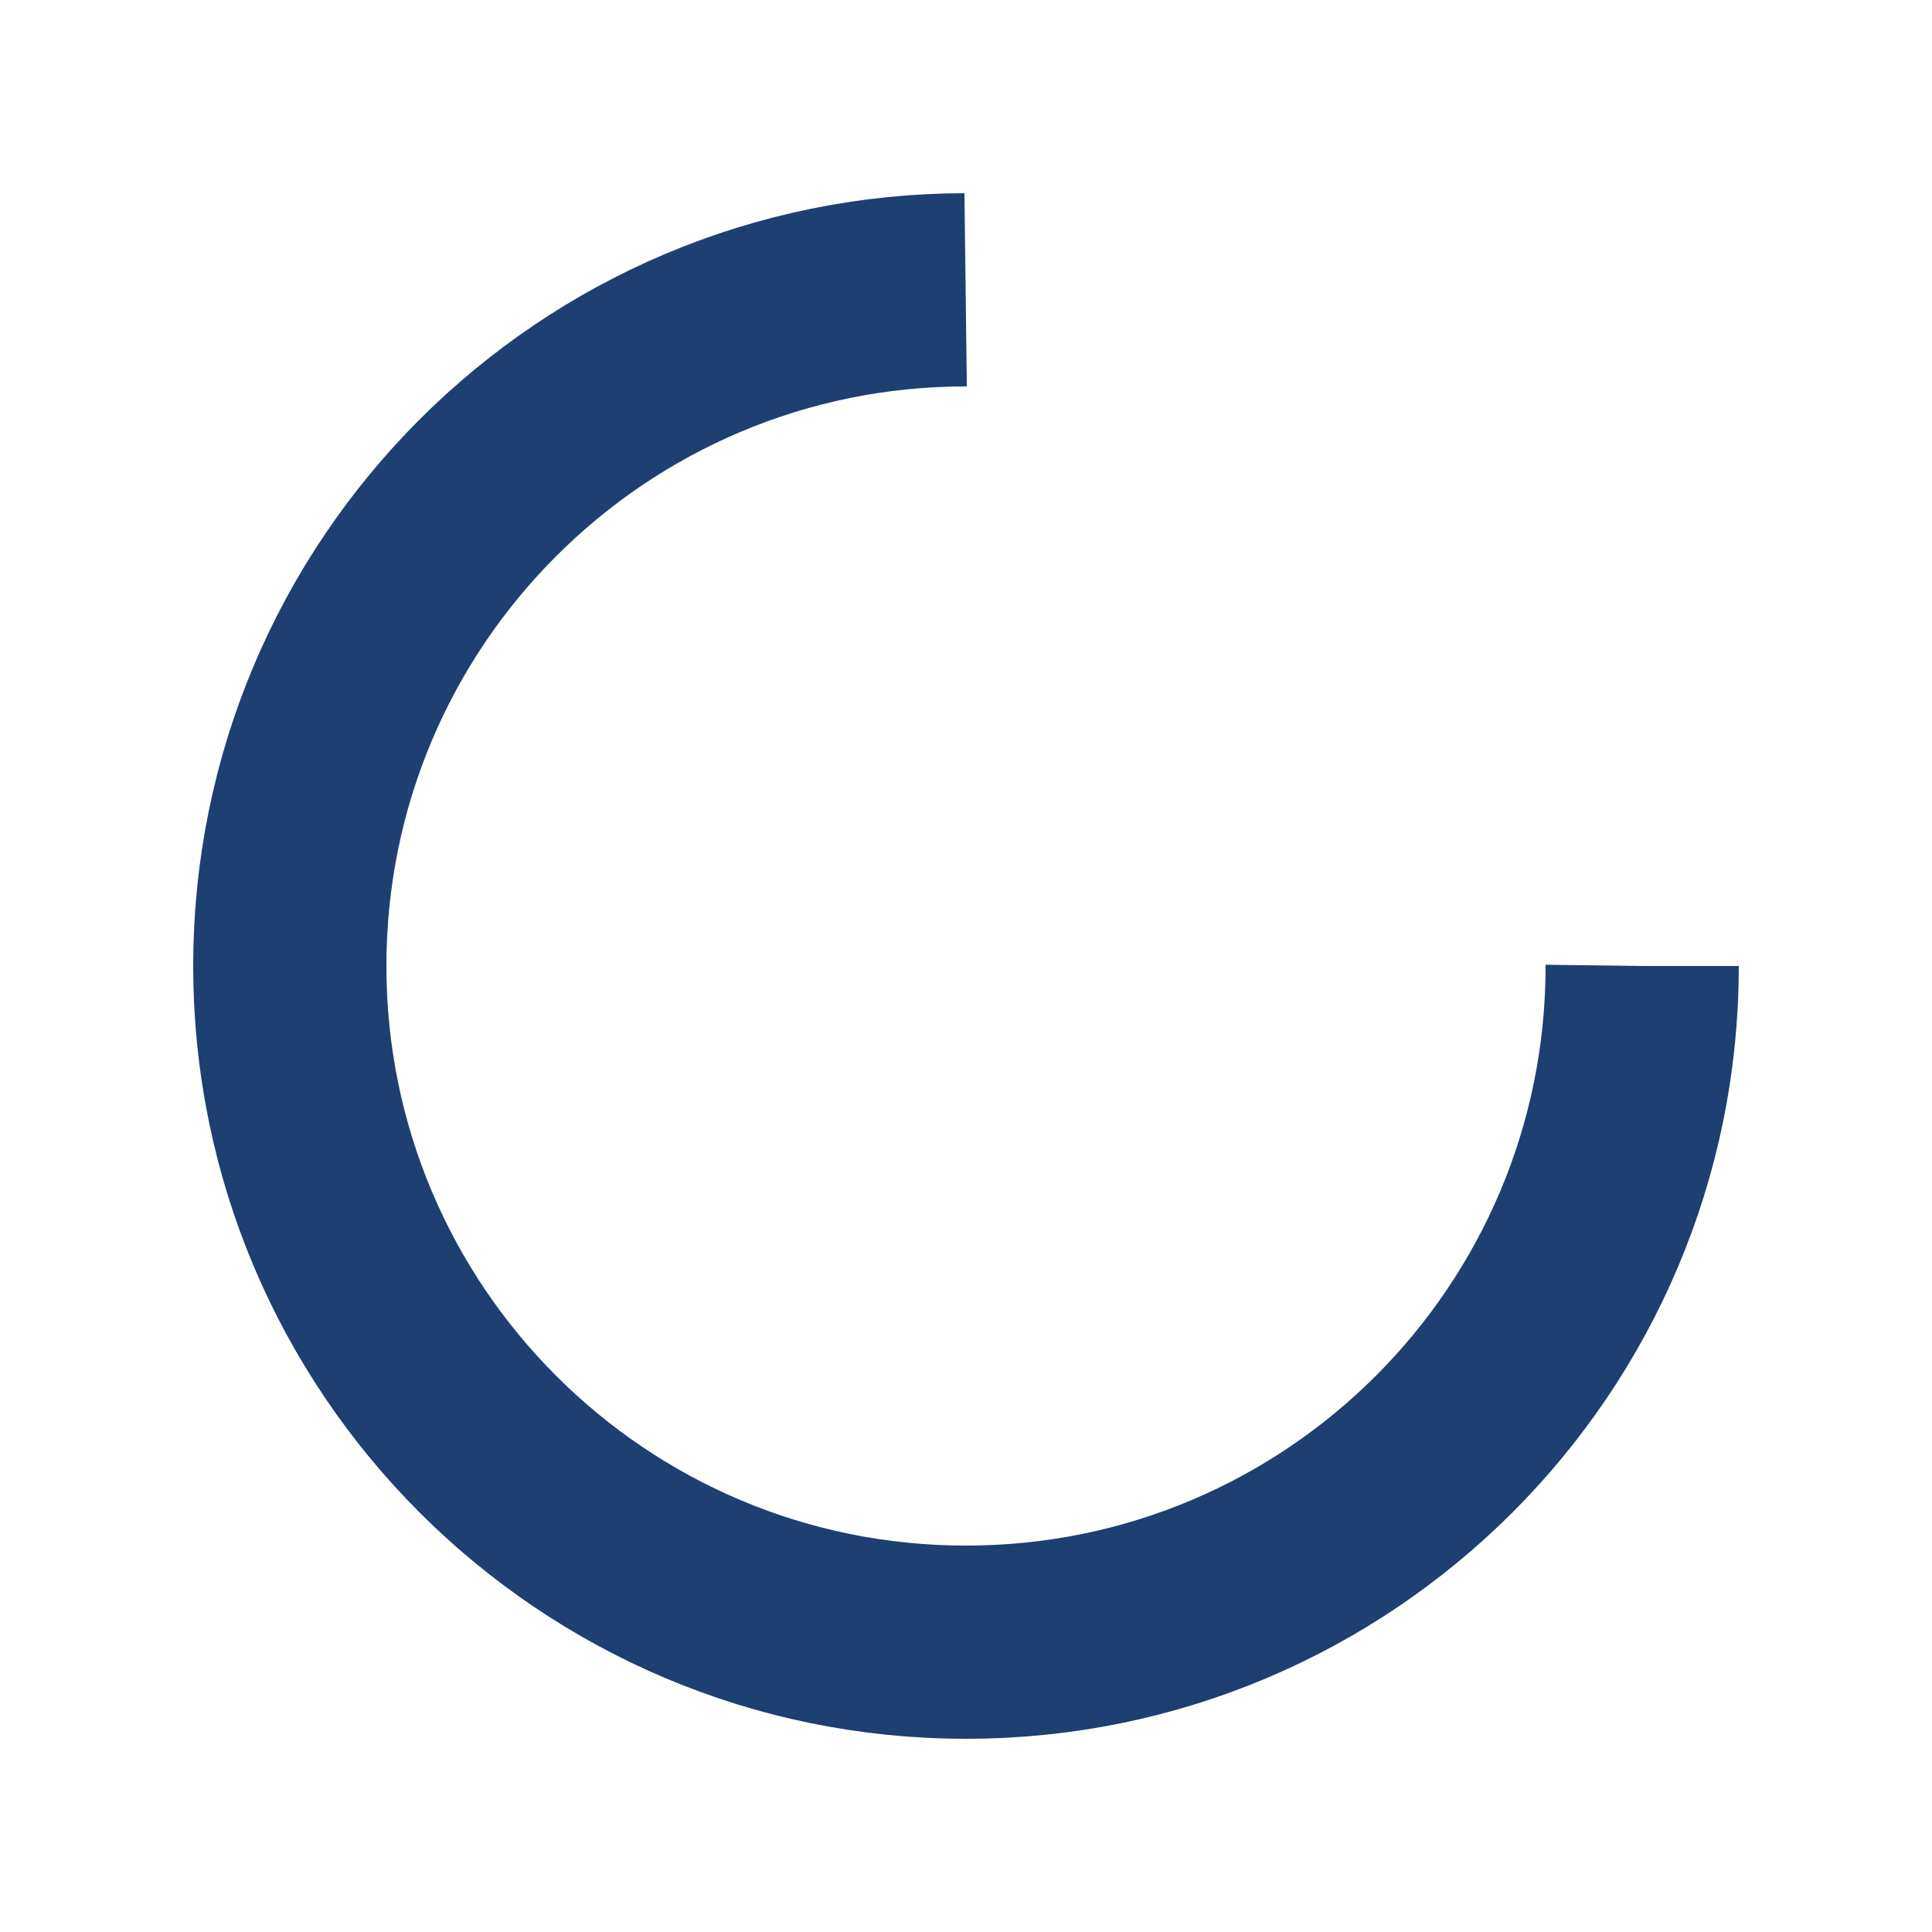
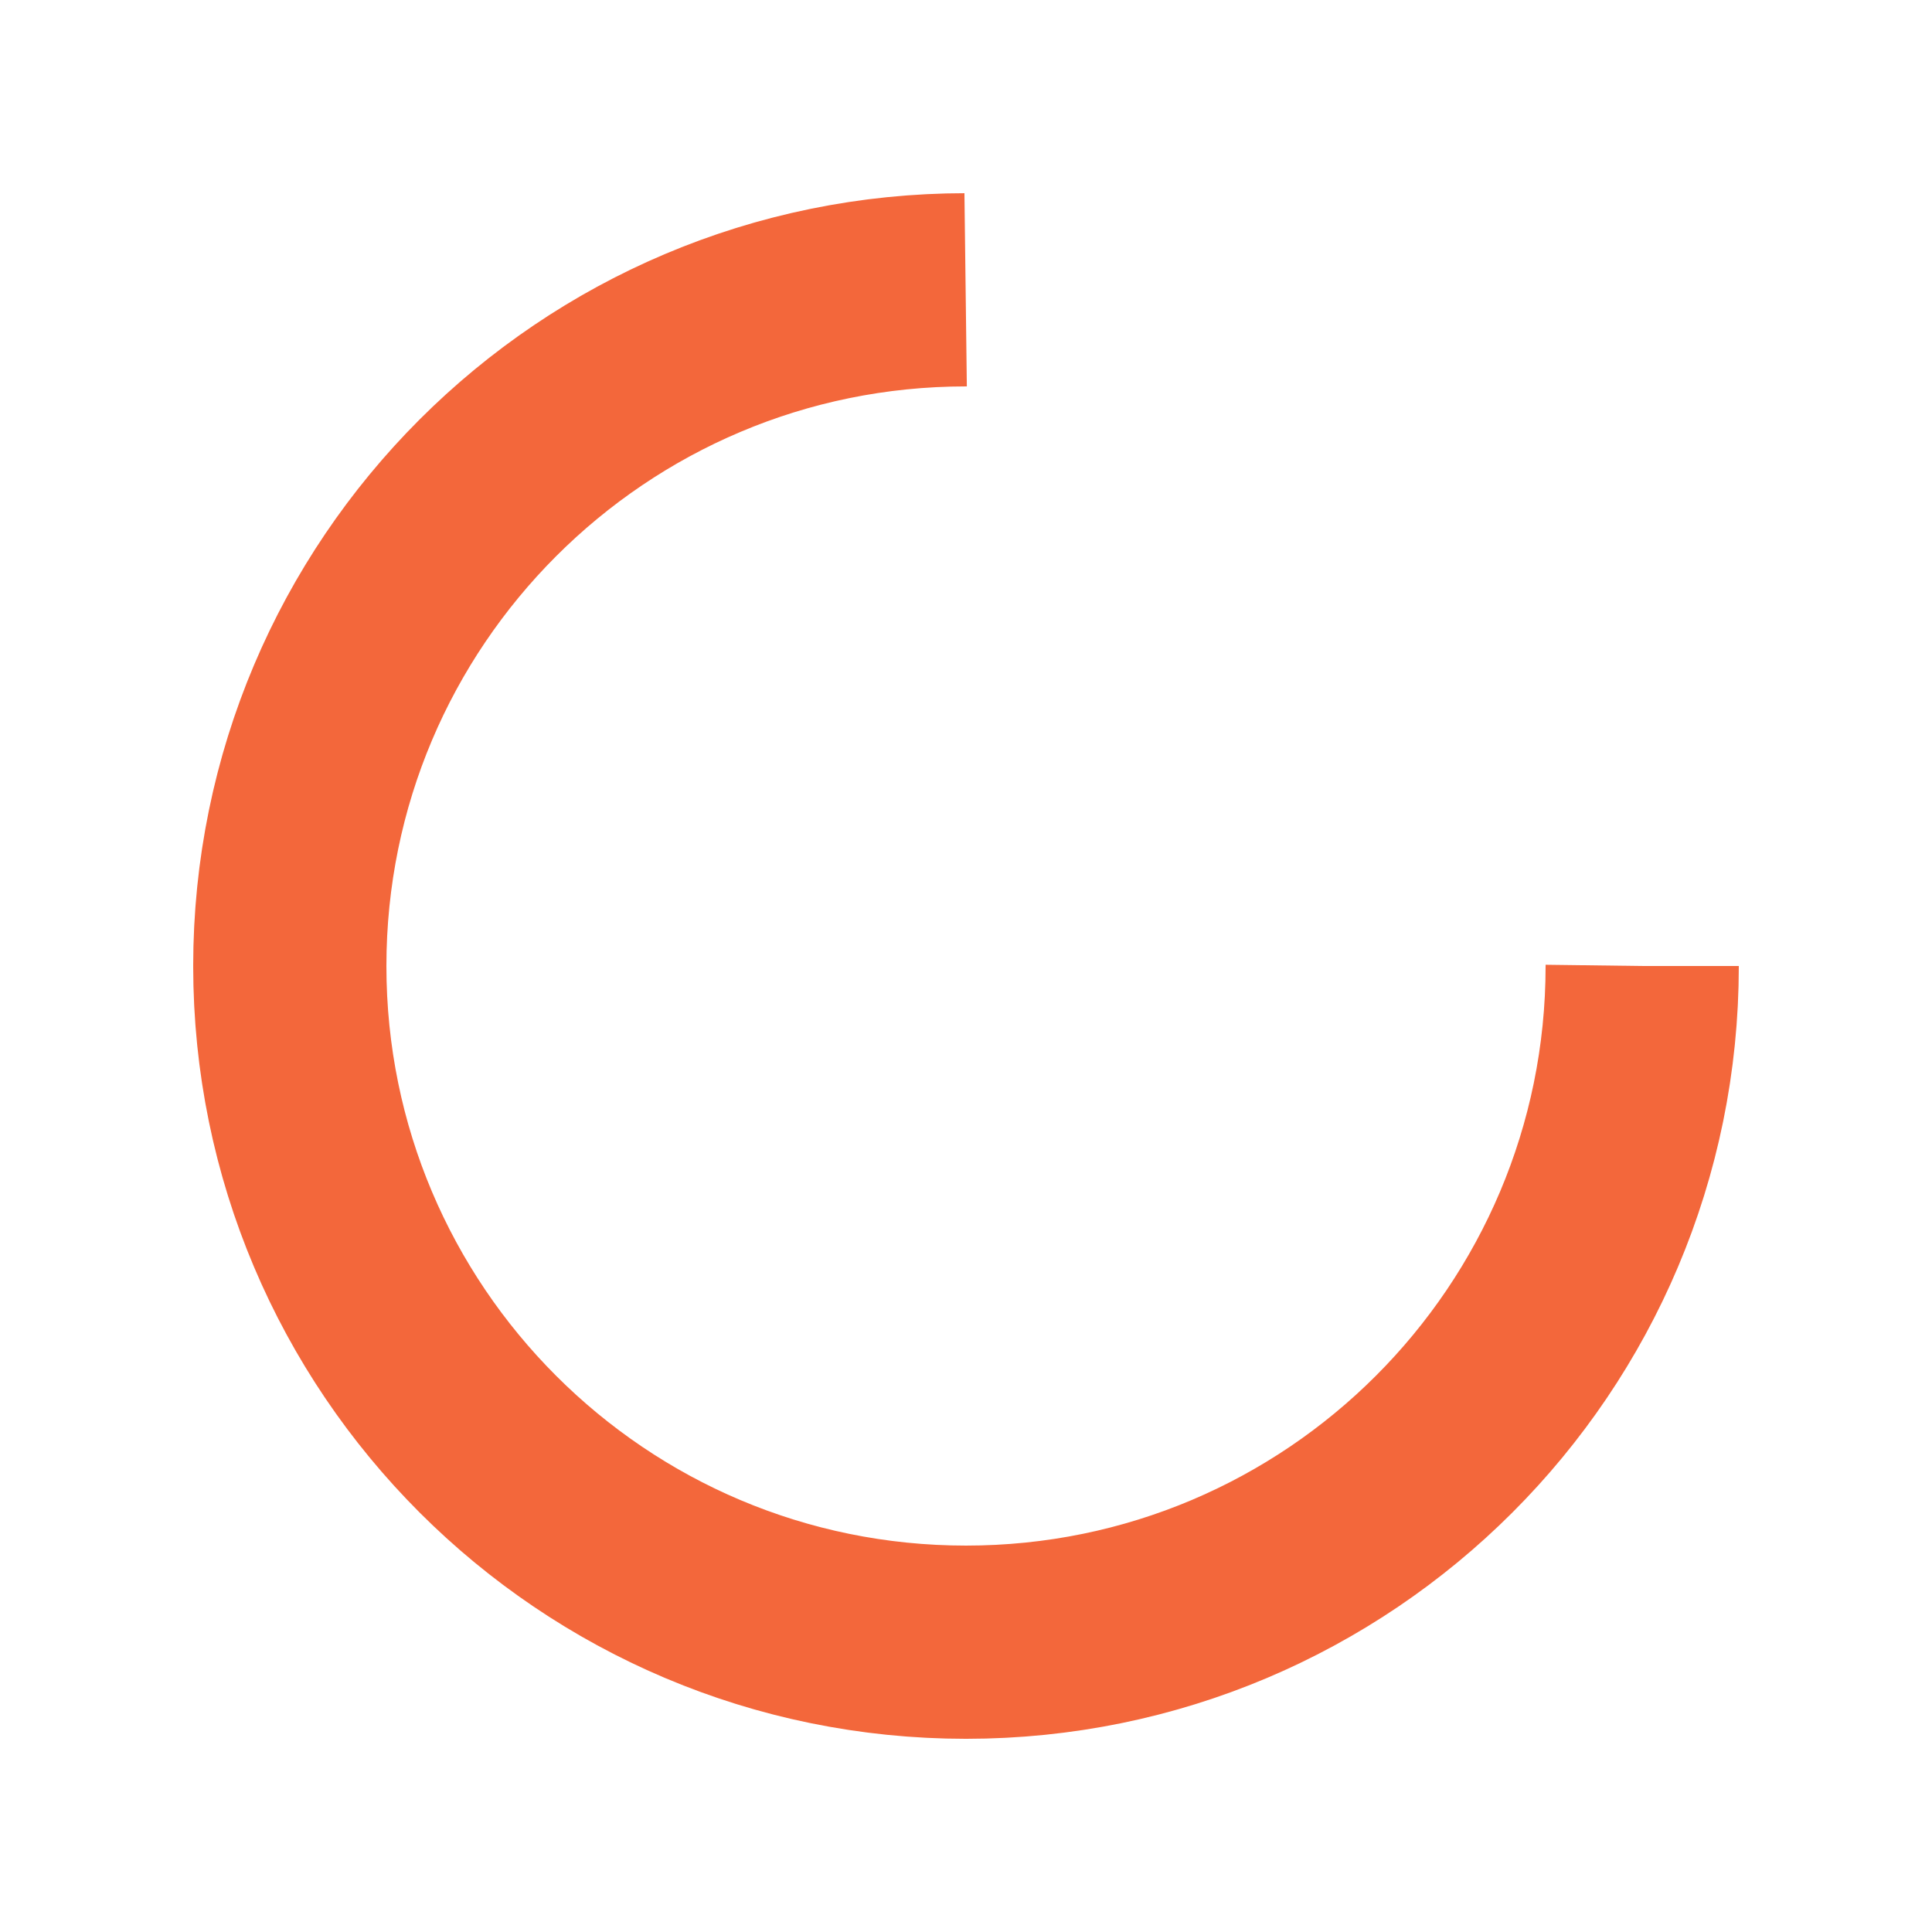
<svg xmlns="http://www.w3.org/2000/svg" style="margin: auto; background: none; display: block; shape-rendering: auto;" width="200px" height="200px" viewBox="0 0 100 100" preserveAspectRatio="xMidYMid">
-   <circle cx="50" cy="50" fill="none" stroke="#1d3f72" stroke-width="10" r="35" stroke-dasharray="164.934 56.978">
+   <circle cx="50" cy="50" fill="none" stroke="#f3673b" stroke-width="10" r="35" stroke-dasharray="164.934 56.978">
    <animateTransform attributeName="transform" type="rotate" repeatCount="indefinite" dur="1s" values="0 50 50;360 50 50" keyTimes="0;1" />
  </circle>
</svg>
